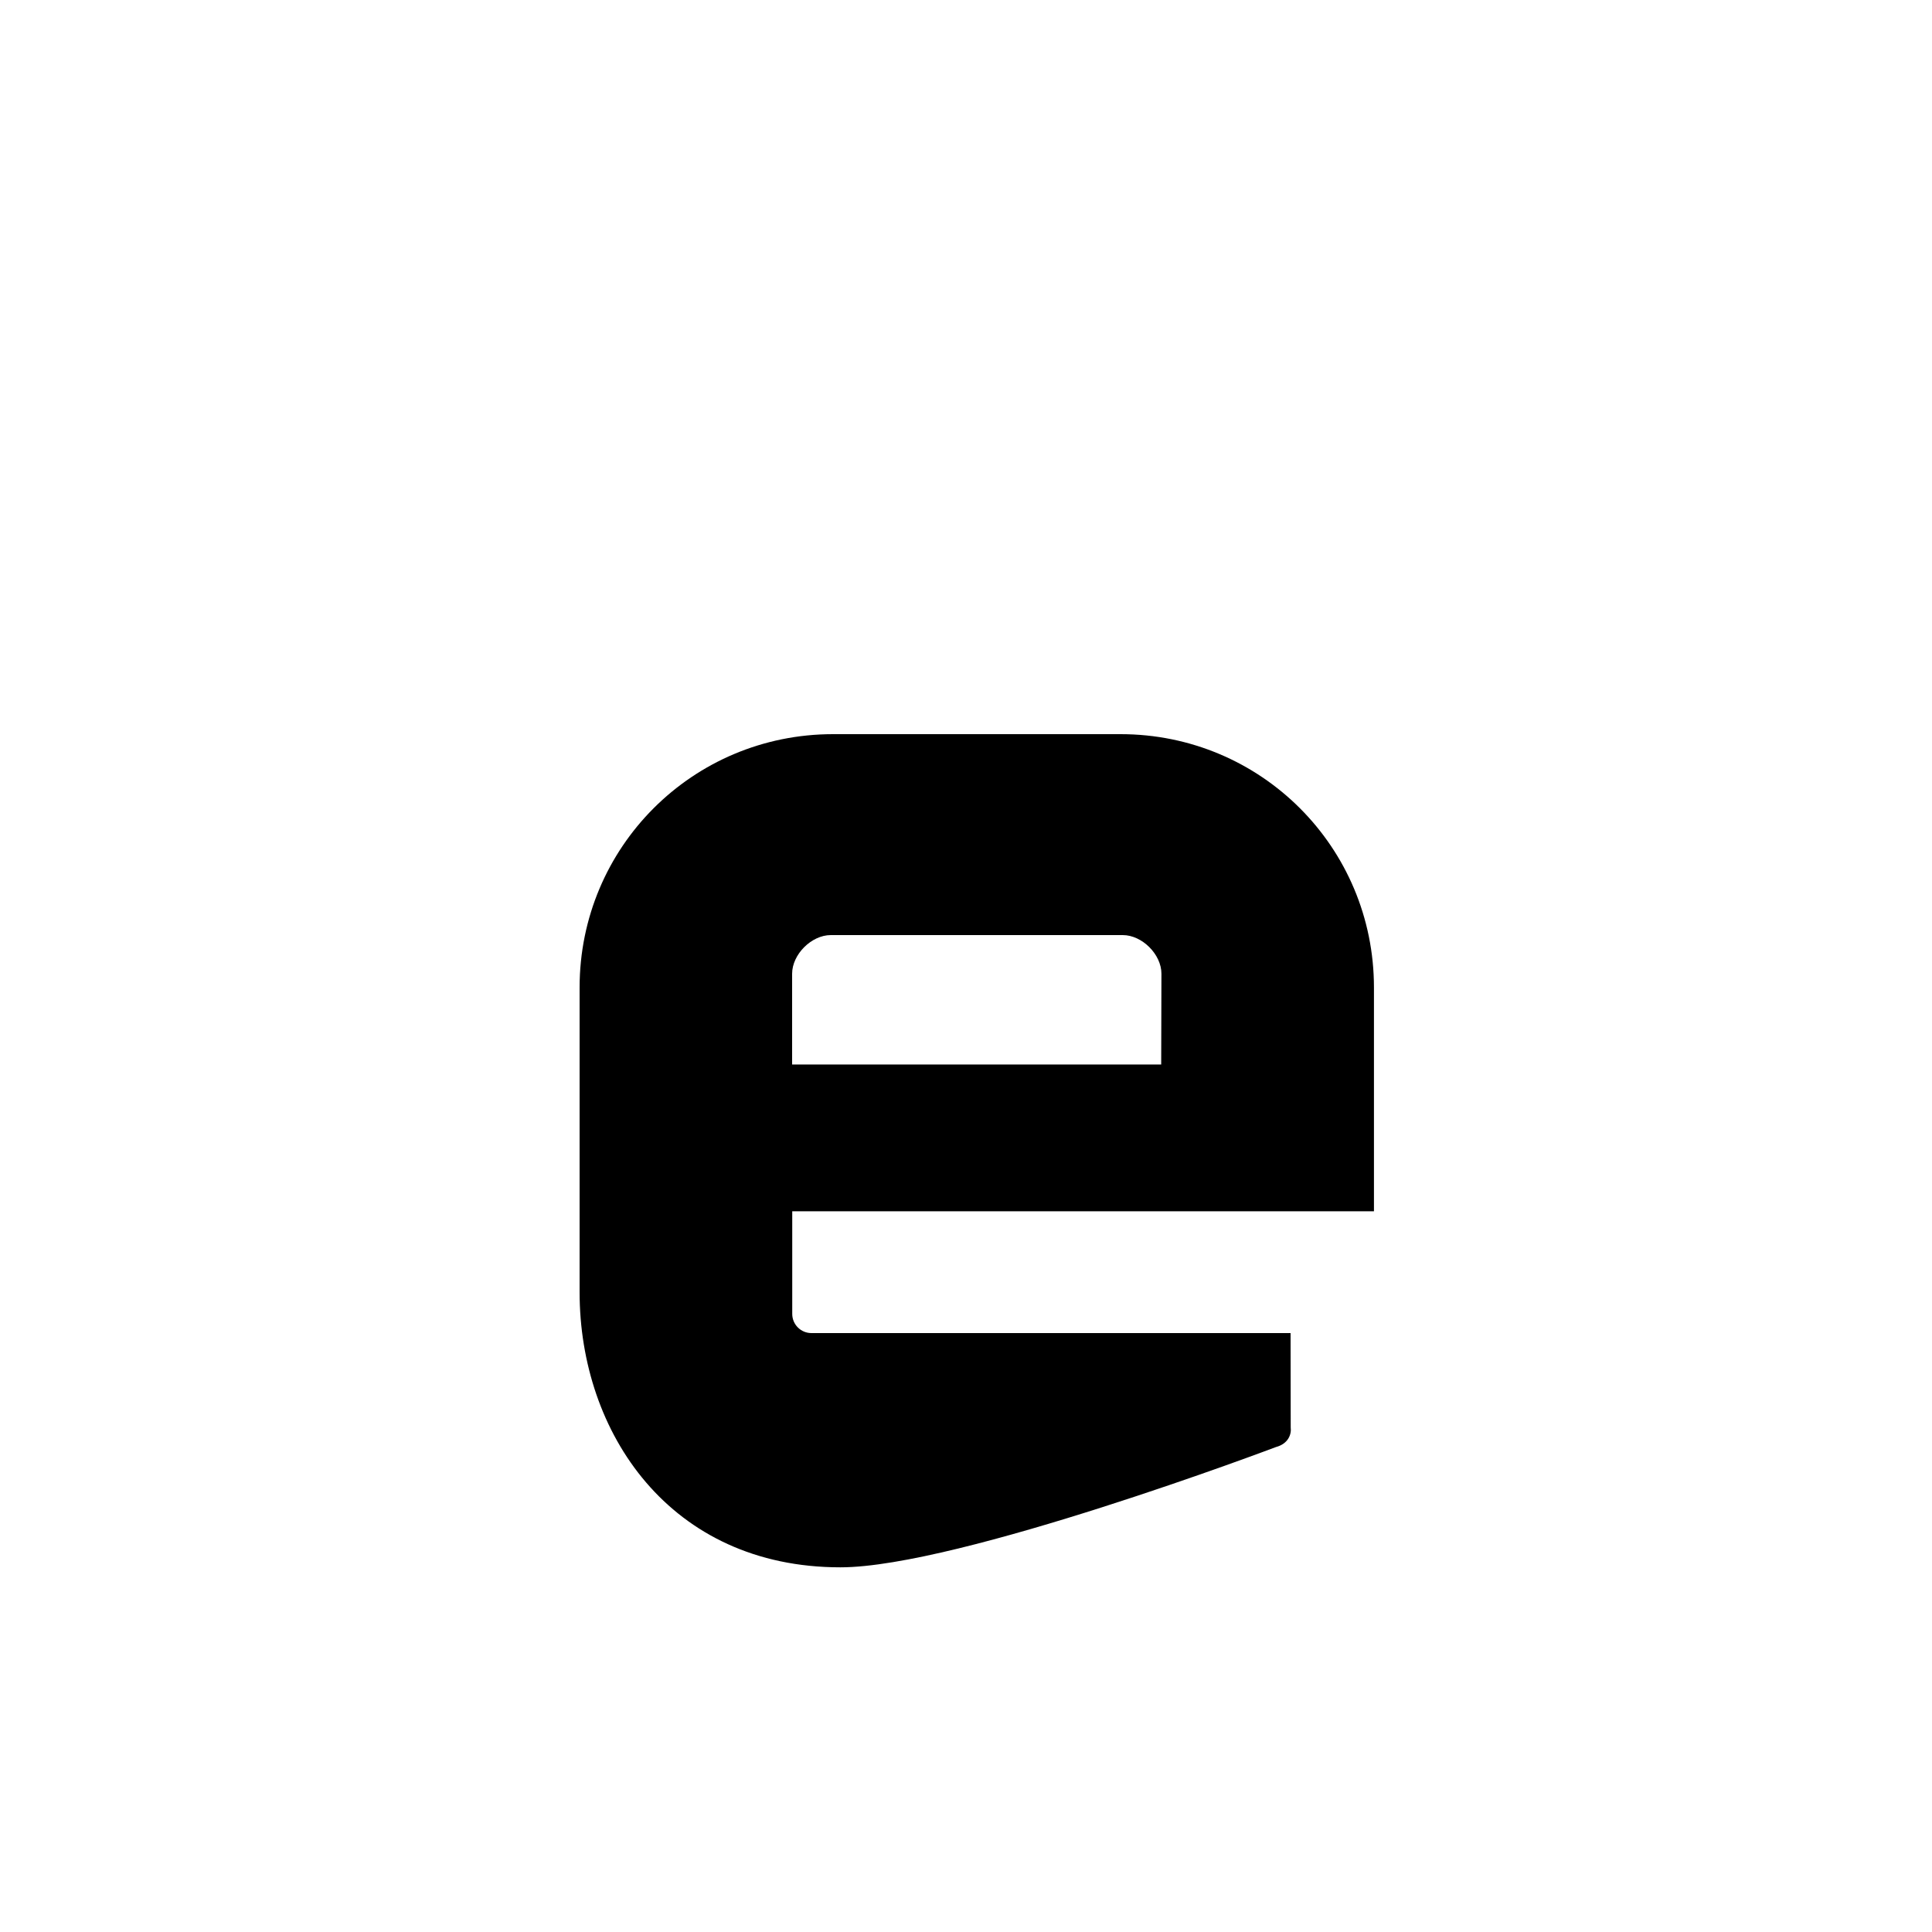
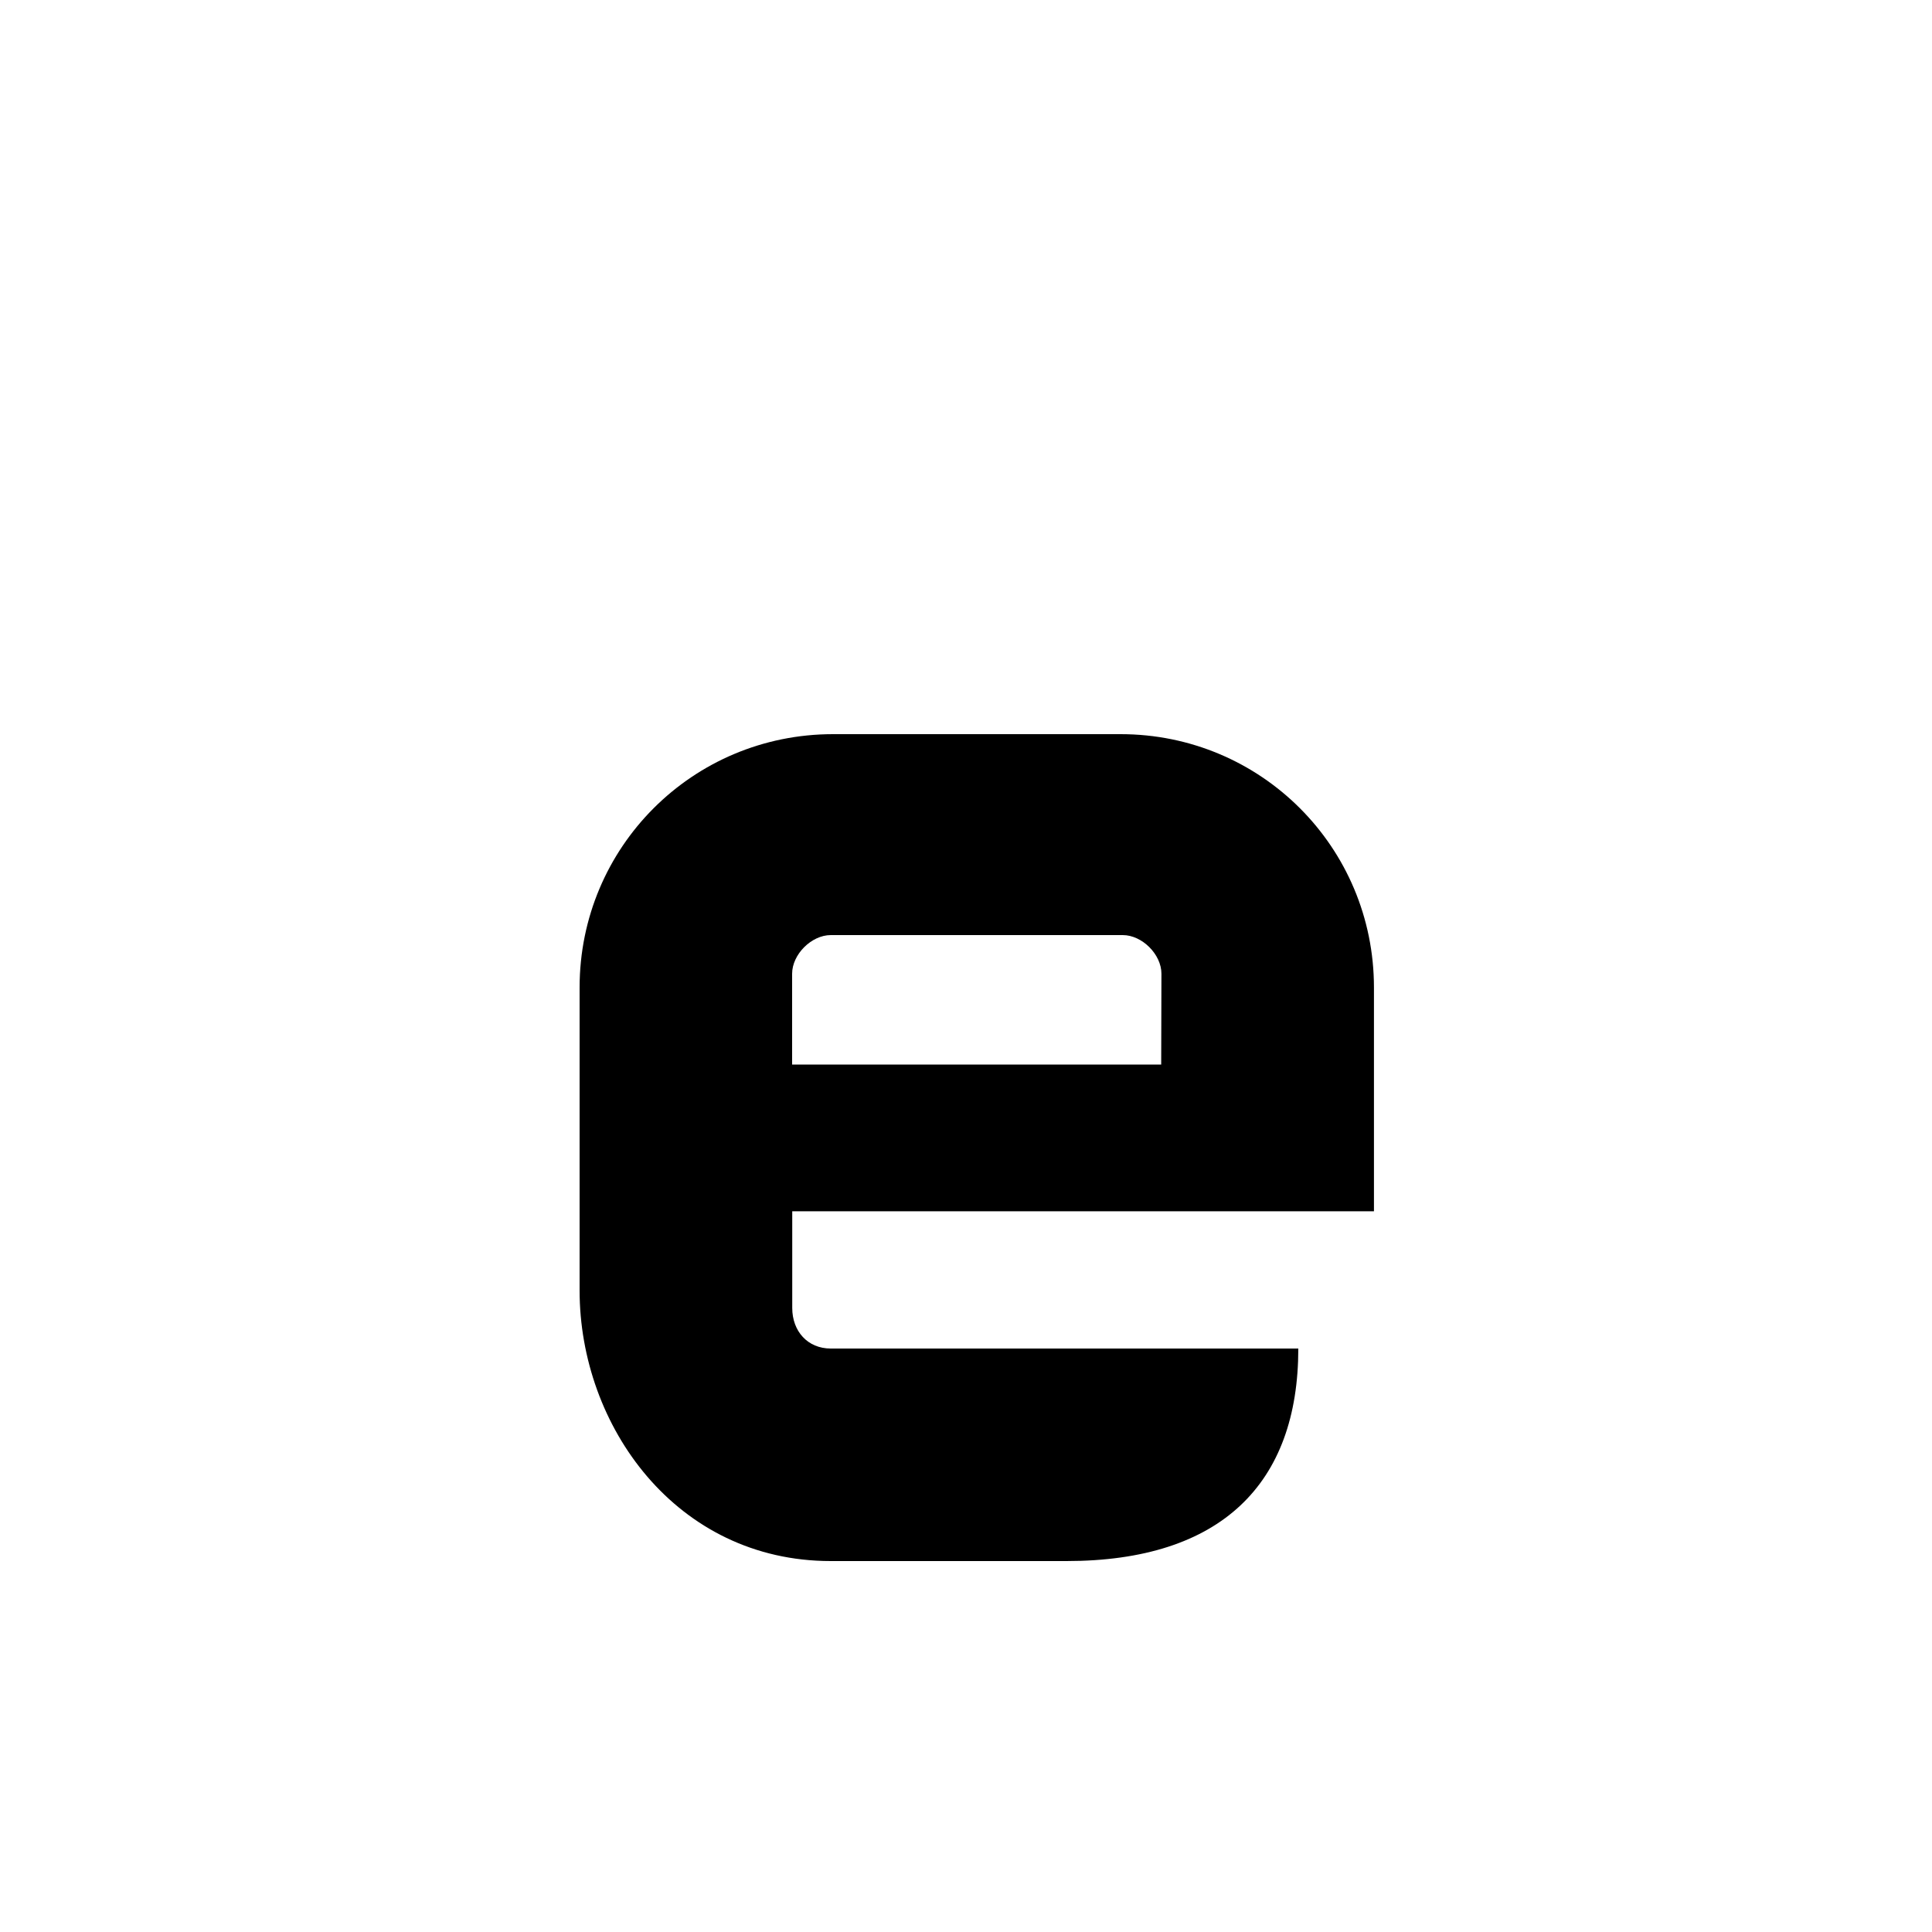
<svg xmlns="http://www.w3.org/2000/svg" width="1000" height="1000" id="svg2" version="1.0" style="display:inline">
  <defs id="defs4">
    </defs>
  <g id="layer1" style="display:inline">
    <g id="g9629" transform="matrix(0.8901714,0,0,-0.8901714,-42.22279,801.9412)" />
-     <path style="opacity:1;fill:#000000;fill-opacity:1;fill-rule:nonzero;stroke:none;stroke-width:1;stroke-linecap:butt;stroke-linejoin:miter;marker:none;marker-start:none;marker-mid:none;marker-end:none;stroke-miterlimit:4;stroke-dasharray:none;stroke-dashoffset:0;stroke-opacity:1;visibility:visible;display:inline;overflow:visible;enable-background:accumulate" d="M 431.156,380 C 358.49,380 300,438.49 300,511.156 l 0,157.688 c 0,72.667 46.722,142.399 135,142.399 60.941,0 225.462,-62.263 225.462,-62.263 6.317,-1.693 8.075,-6.548 7.608,-10.145 C 668.07,738.835 668,690 668,690 l -248,0 c -5.5,0 -9.938,-4.438 -9.938,-9.938 l 0,-53.094 301.094,0 0,-115.812 C 711.156,438.49 652.667,380 580,380 l -148.844,0 z M 430,484 l 151.156,0 c 10,0 20,10 20,20 l -0.125,46.987 -191.031,0 L 410,504 c 0,-10 10,-20 20,-20 z" id="rect10077" />
+     <path style="opacity:1;fill:#000000;fill-opacity:1;fill-rule:nonzero;stroke:none;stroke-width:1;stroke-linecap:butt;stroke-linejoin:miter;marker:none;marker-start:none;marker-mid:none;marker-end:none;stroke-miterlimit:4;stroke-dasharray:none;stroke-dashoffset:0;stroke-opacity:1;visibility:visible;display:inline;overflow:visible;enable-background:accumulate" d="M 431.156,380 C 358.49,380 300,438.49 300,511.156 L 300,668 c 0,70 50,140 130,140 l 122,0 c 80,0 120,-40 120,-110 0,0 -120,0 -120,0 l -122,0 c -12,0 -19.938,-9 -19.938,-21 l 0,-50.031 301.094,0 0,-115.812 C 711.156,438.49 652.667,380 580,380 l -148.844,0 z M 430,484 l 151.156,0 c 10,0 20,10 20,20 l -0.125,47 L 410,551 l 0,-47 c 0,-10 10,-20 20,-20 z" id="rect10077" />
+     <g id="g9629-7" transform="matrix(0.8901714,0,0,-0.8901714,-832.2228,800.9632)" />
  </g>
</svg>
